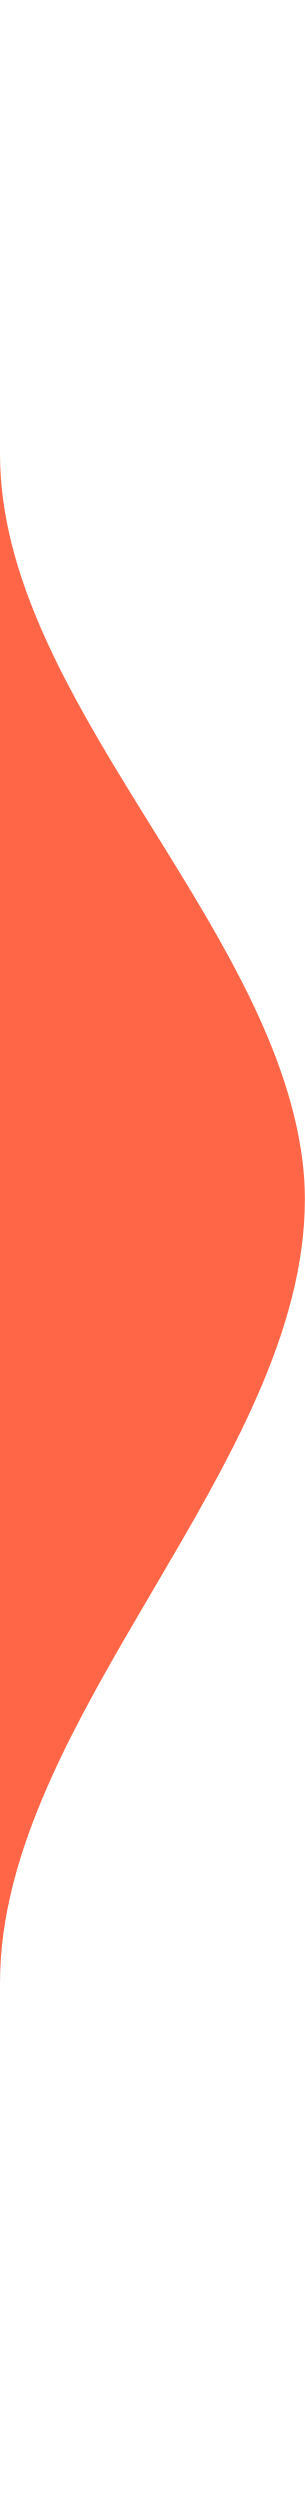
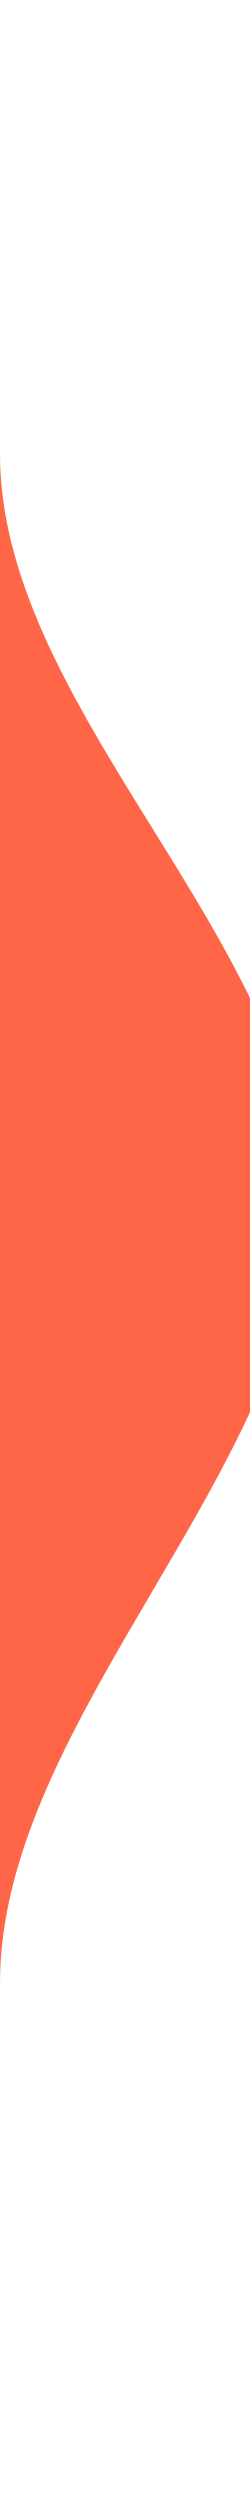
- <svg xmlns="http://www.w3.org/2000/svg" width="15" height="123" viewBox="0 0 15 123" fill="none">
-   <path fill-rule="evenodd" clip-rule="evenodd" d="M0 5.667C0 2.905 -2.239 0.667 -5 0.667C-7.761 0.667 -10 2.905 -10 5.667V35.202C-10 43.231 -15 50.971 -15 59C-15 67.029 -10 74.769 -10 82.798V117.333C-10 120.095 -7.761 122.333 -5 122.333C-2.239 122.333 0 120.095 0 117.333V97.563C0 84.549 15 72.013 15 59C15 58.359 14.96 57.727 14.882 57.108C13.387 45.235 0 34.3 0 22.333V5.667Z" fill="#FF6647" />
+ <svg xmlns="http://www.w3.org/2000/svg" version="1.1" width="2" height="20" viewBox="0 0 2 20">
+   <path fill="#ff6647" d="M0 0.921c0-0.449-0.364-0.813-0.813-0.813s-0.813 0.364-0.813 0.813v4.803c0 1.305-0.813 2.564-0.813 3.87s0.813 2.564 0.813 3.87v5.615c0 0.449 0.364 0.813 0.813 0.813s0.813-0.364 0.813-0.813v-3.215c0-2.116 2.439-4.154 2.439-6.27 0-0.104-0.007-0.207-0.019-0.308-0.243-1.93-2.42-3.709-2.42-5.654v-2.71z" />
</svg>
